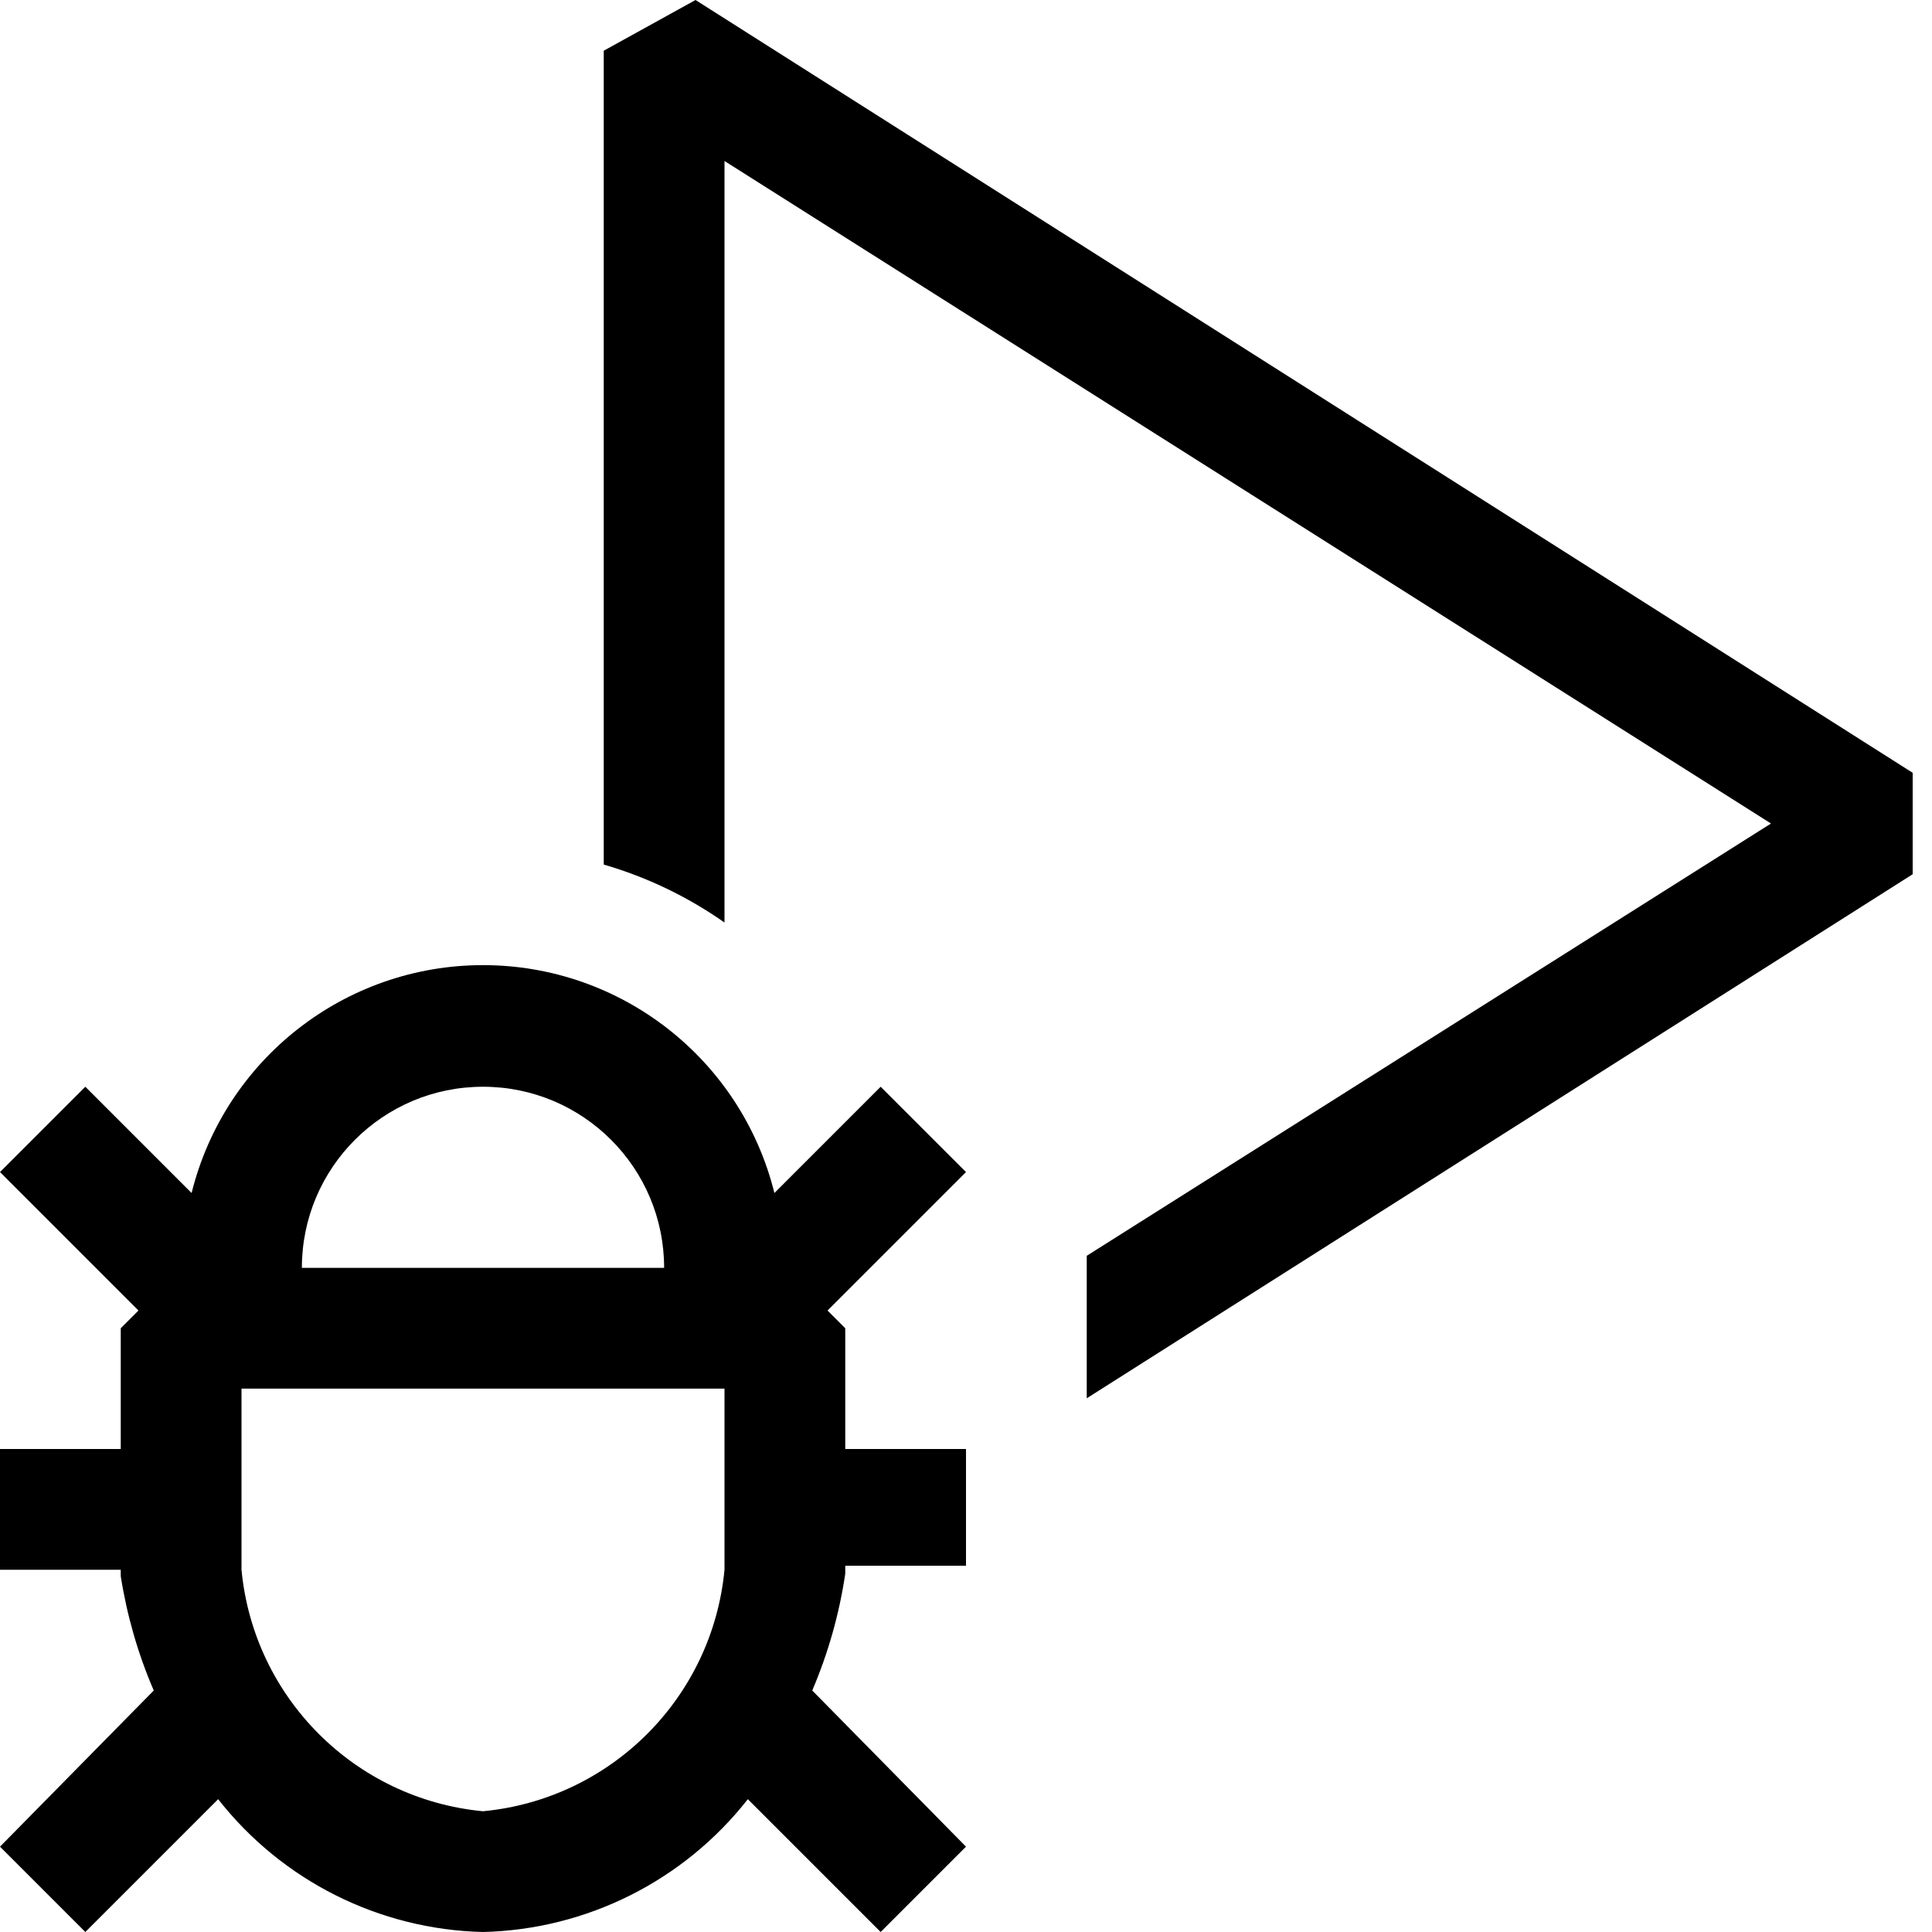
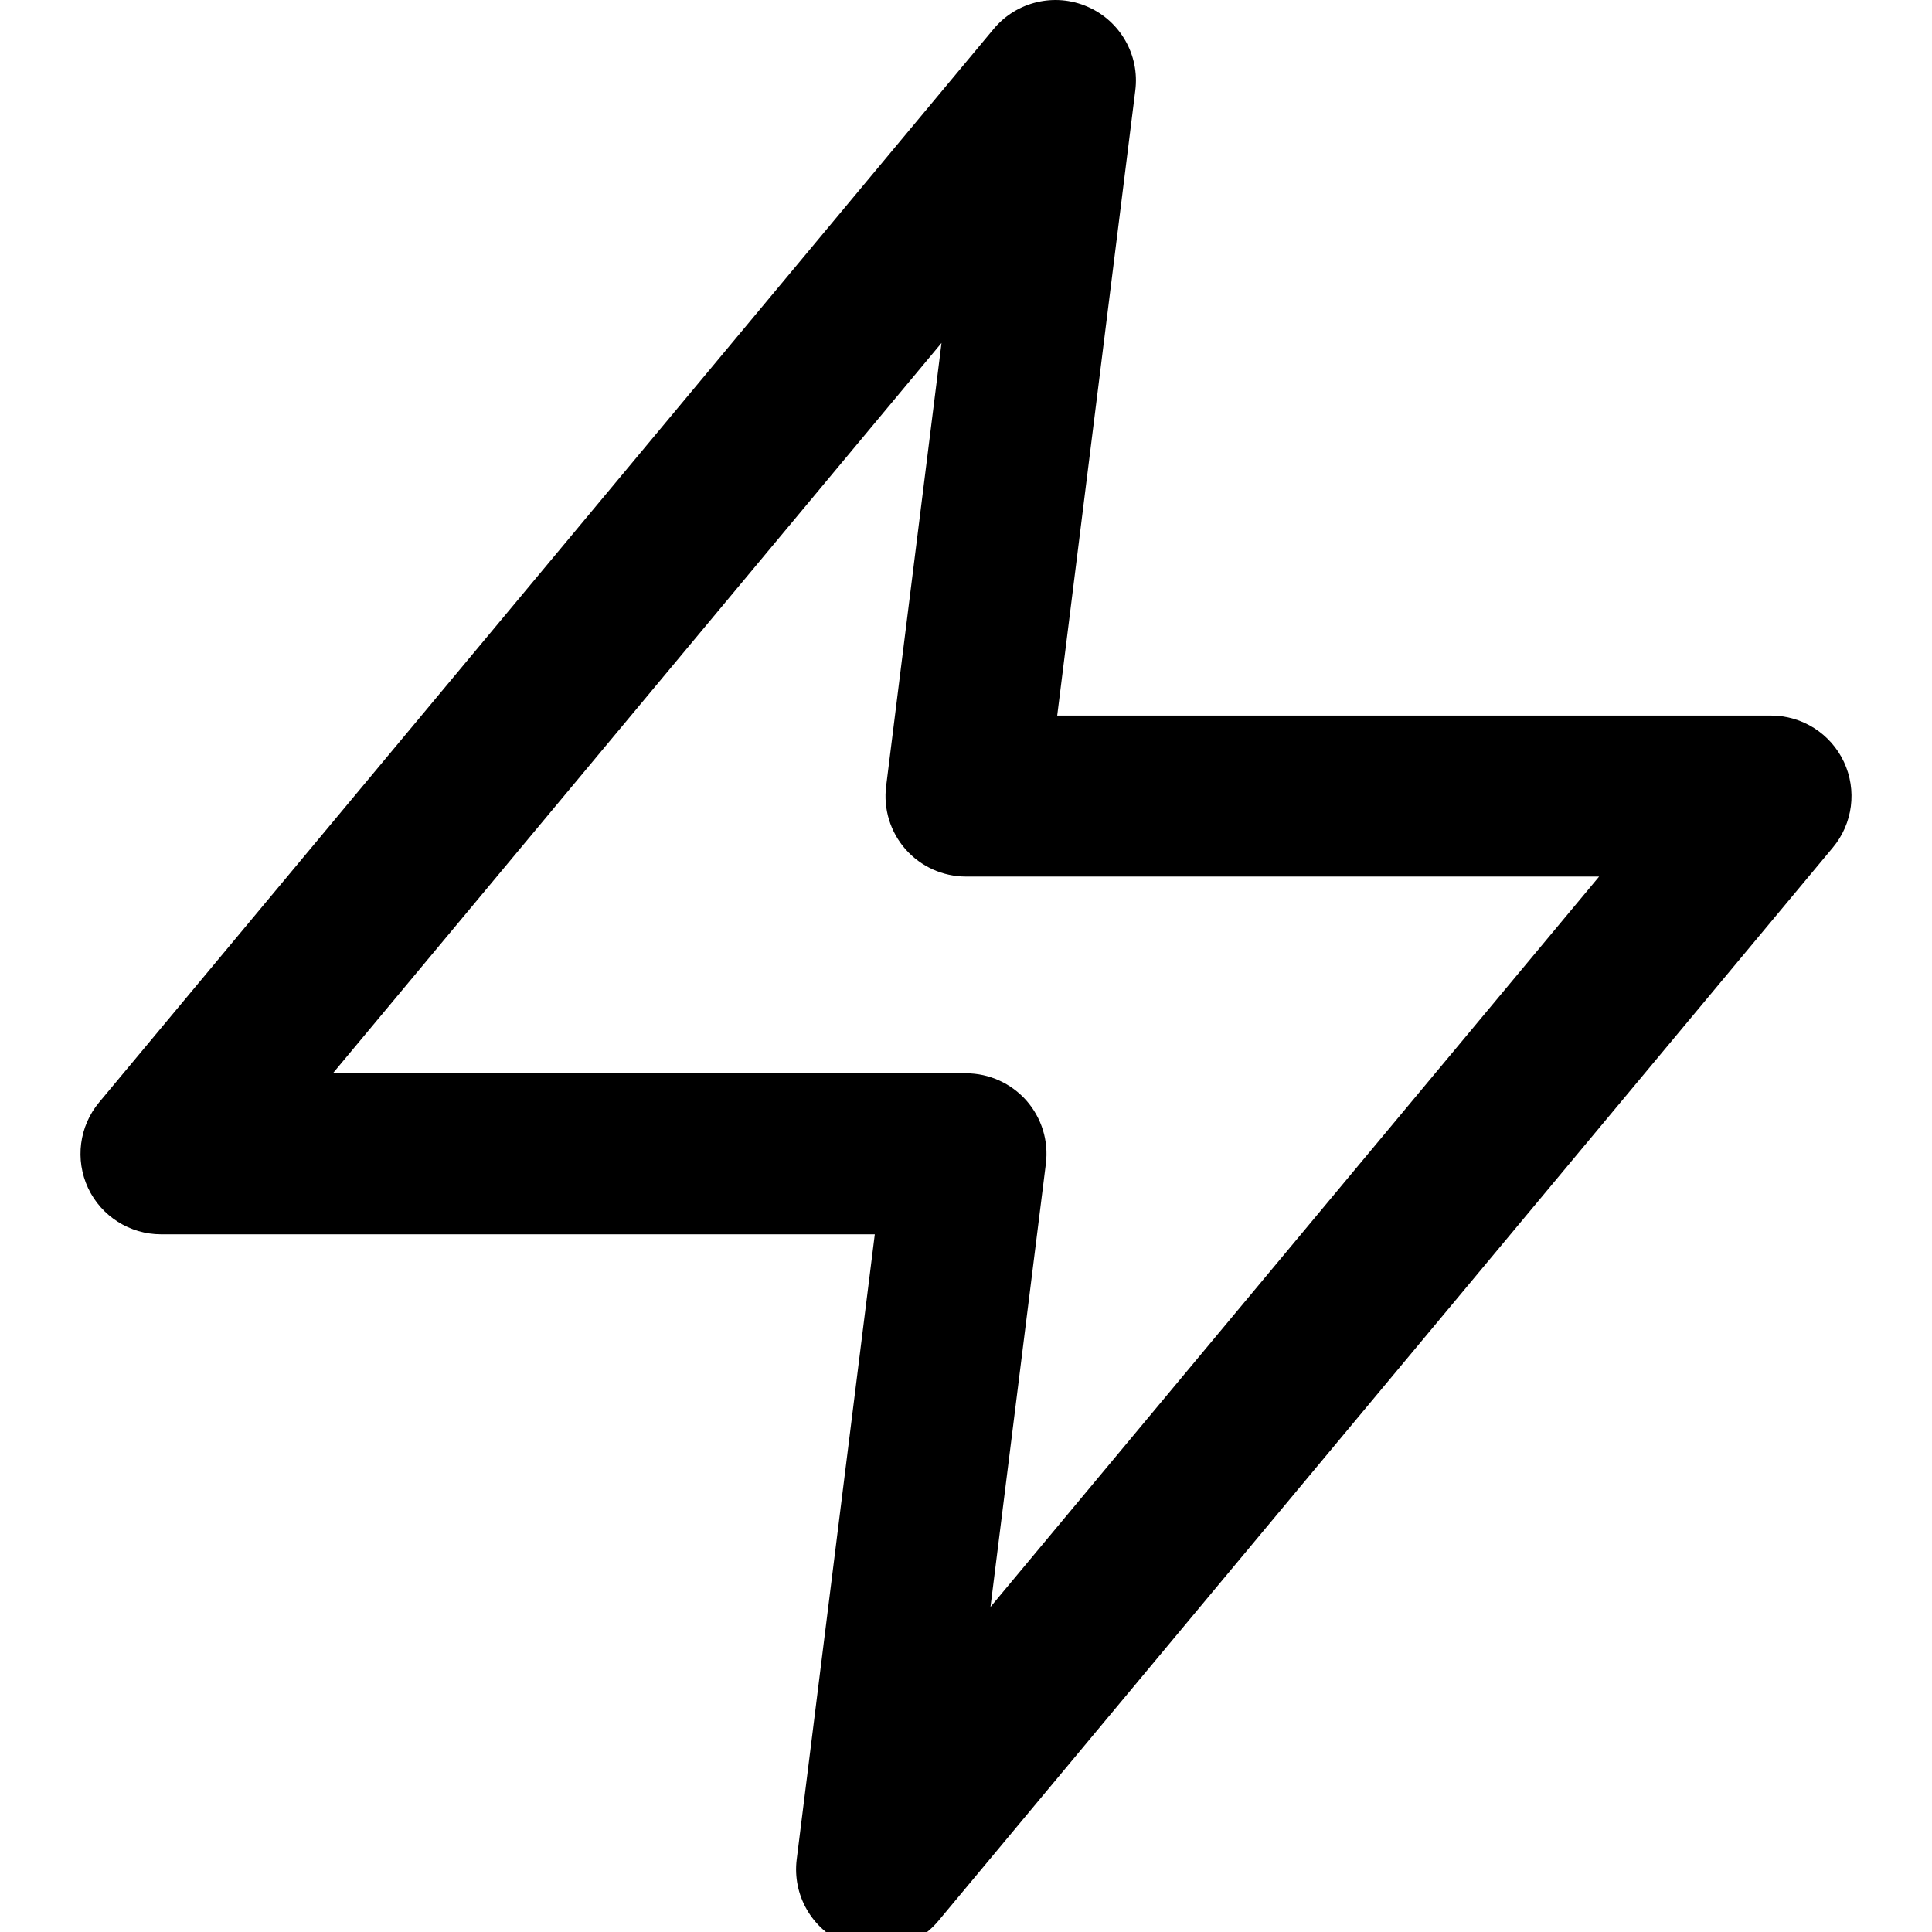
<svg xmlns="http://www.w3.org/2000/svg" width="24" height="24" viewBox="0 0 24 24" fill="currentColor">
-   <path d="M10.94 13.5l-1.32 1.32a3.73 3.73 0 0 0-7.24 0L1.06 13.5 0 14.56l1.72 1.72-.22.22V18H0v1.5h1.5v.08c.077.489.214.966.41 1.42L0 22.94 1.06 24l1.65-1.65A4.308 4.308 0 0 0 6 24a4.31 4.31 0 0 0 3.29-1.65L10.94 24 12 22.94 10.09 21c.198-.464.336-.951.41-1.45v-.1H12V18h-1.5v-1.5l-.22-.22L12 14.56l-1.06-1.06zM6 13.5a2.25 2.25 0 0 1 2.25 2.25h-4.5A2.25 2.25 0 0 1 6 13.5zm3 6a3.33 3.33 0 0 1-3 3 3.33 3.33 0 0 1-3-3v-2.25h6v2.25zm14.76-9.9v1.26L13.5 17.37V15.6l8.5-5.37L9 2v9.46a5.07 5.07 0 0 0-1.5-.72V.63L8.64 0l15.12 9.6z" />
+   <path fill-rule="evenodd" clip-rule="evenodd" d="M13.509 0.083C13.916 0.259 14.159 0.684 14.103 1.124L13.133 8.889H22C22.388 8.889 22.741 9.113 22.906 9.465C23.07 9.816 23.017 10.231 22.768 10.529L11.657 23.862C11.373 24.203 10.898 24.316 10.491 24.14C10.084 23.963 9.842 23.539 9.897 23.098L10.867 15.333H2C1.612 15.333 1.259 15.109 1.094 14.758C0.93 14.406 0.983 13.991 1.232 13.693L12.343 0.36C12.627 0.019 13.102 -0.094 13.509 0.083ZM4.135 13.333H12C12.287 13.333 12.56 13.457 12.75 13.671C12.94 13.887 13.028 14.173 12.992 14.457L12.304 19.962L19.865 10.889H12C11.713 10.889 11.44 10.766 11.25 10.551C11.06 10.336 10.972 10.05 11.008 9.765L11.696 4.26L4.135 13.333Z" />
</svg>
